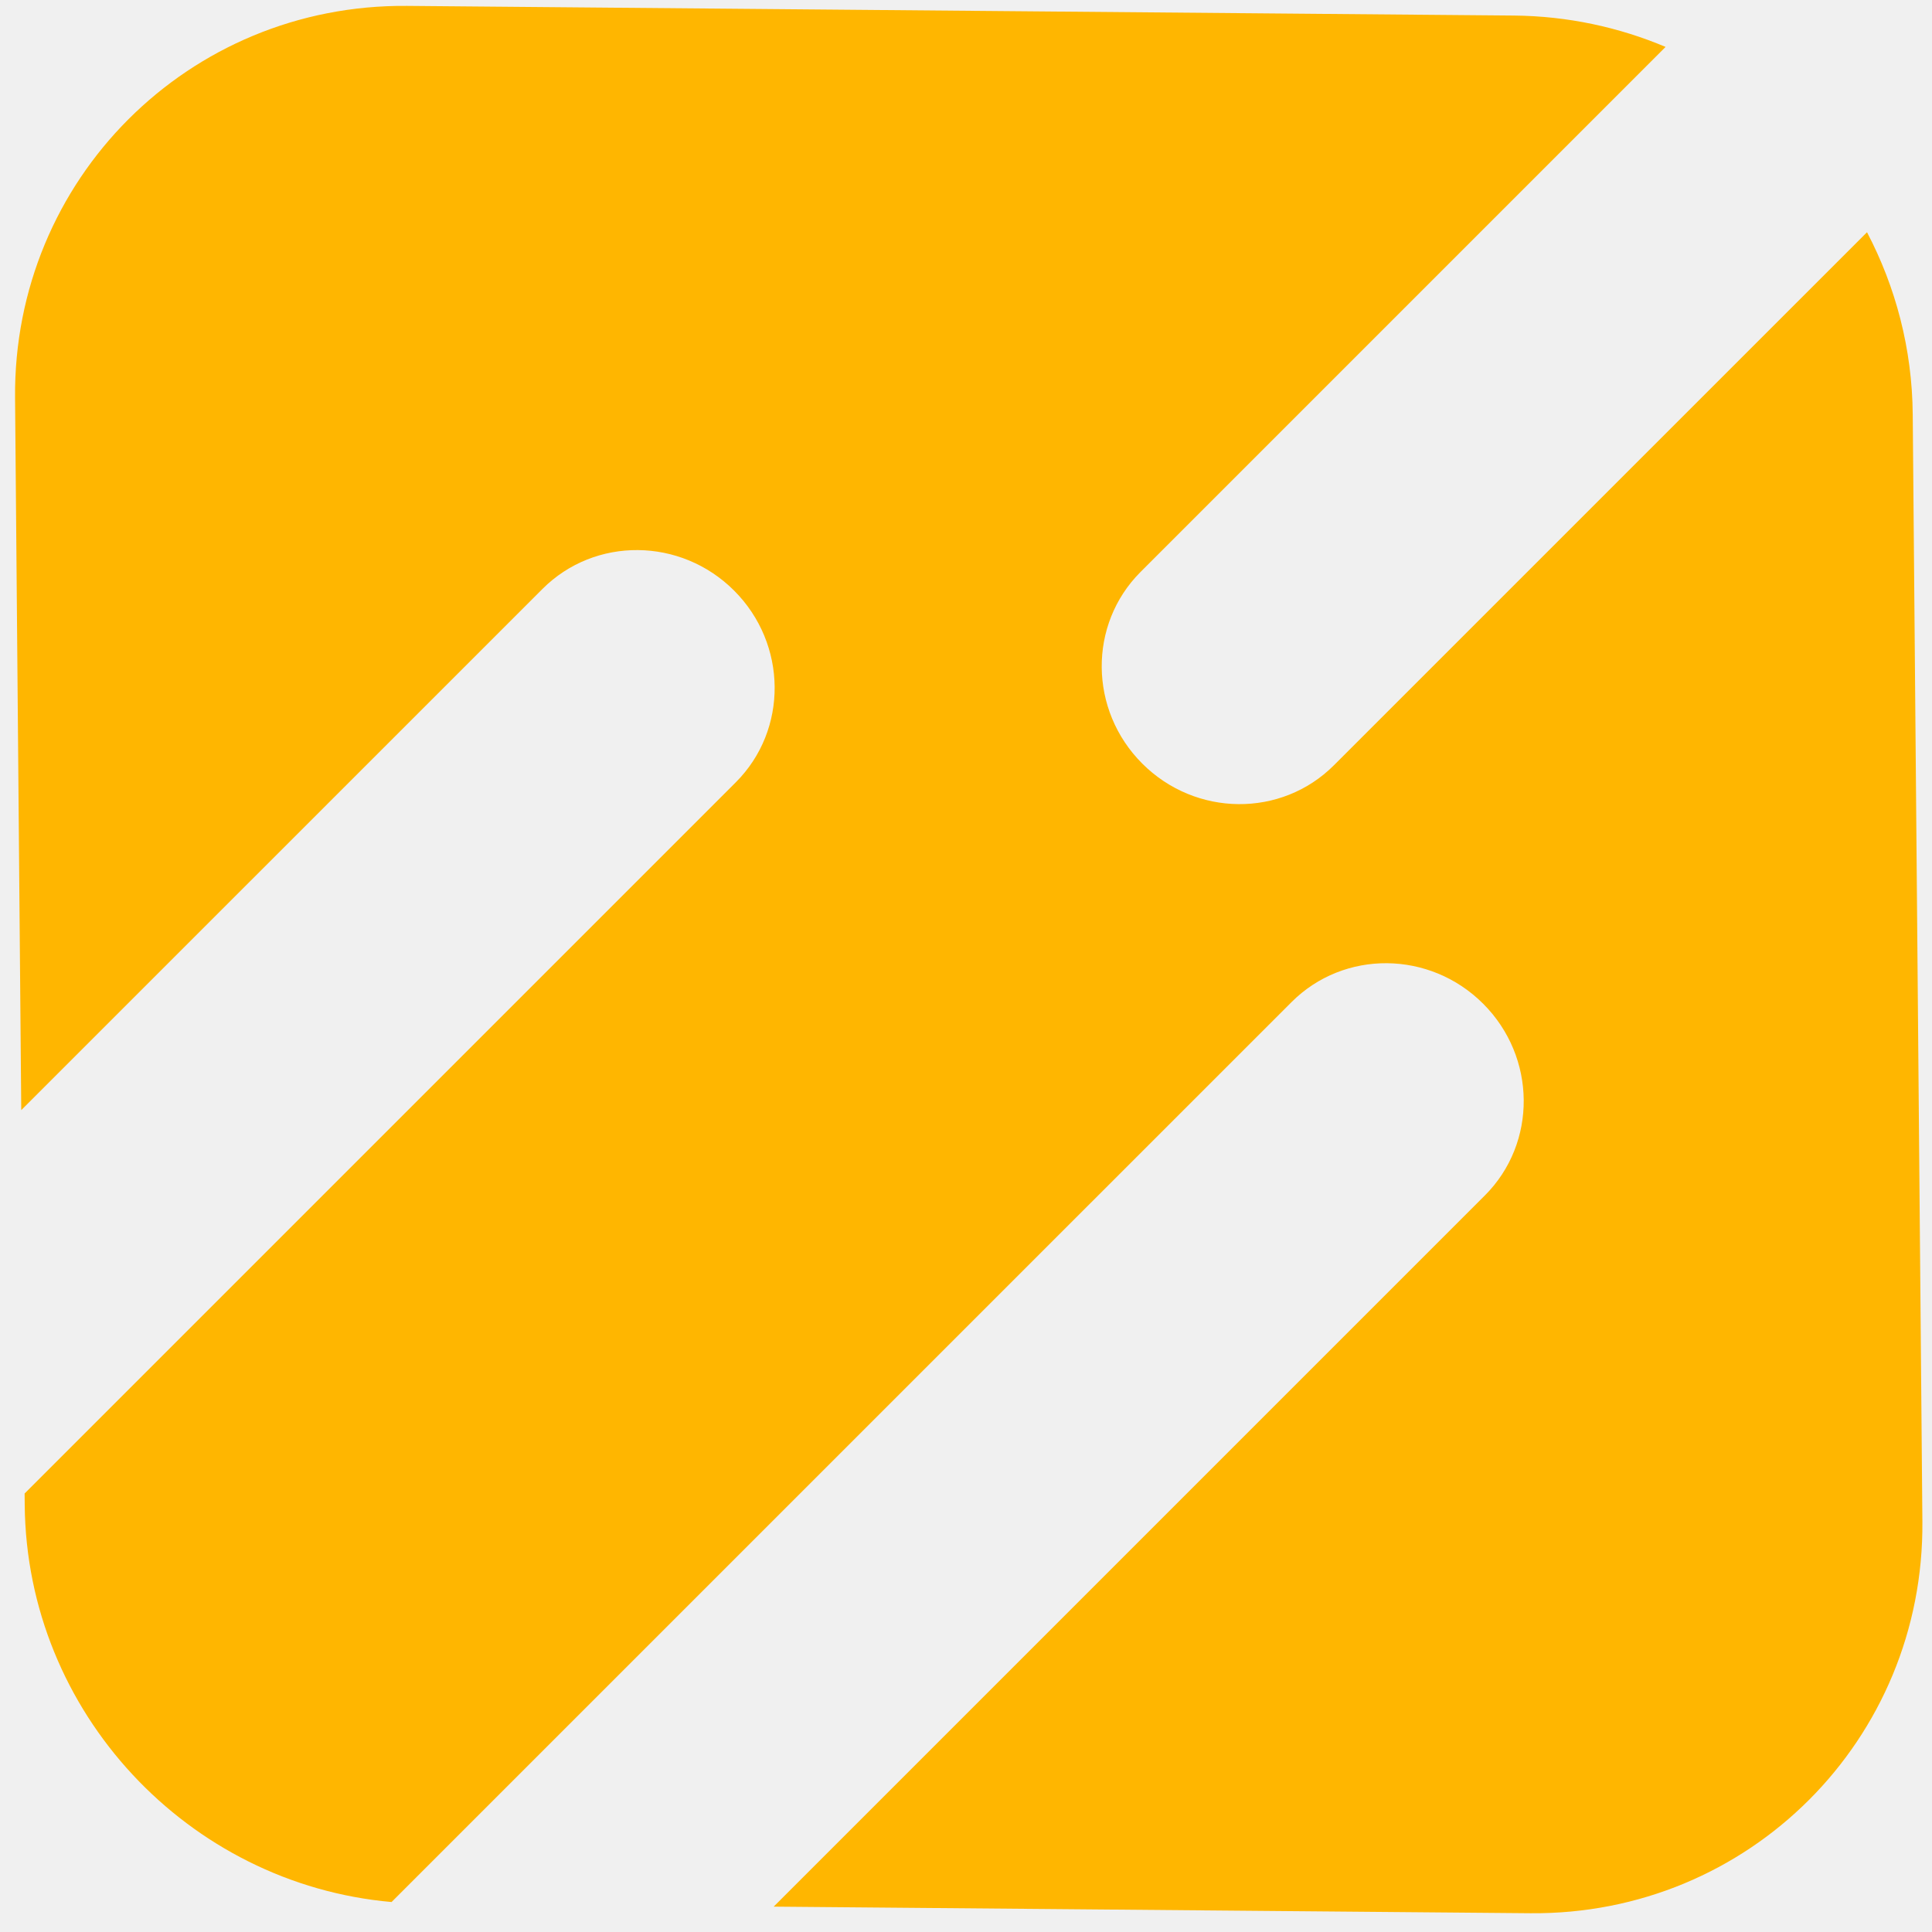
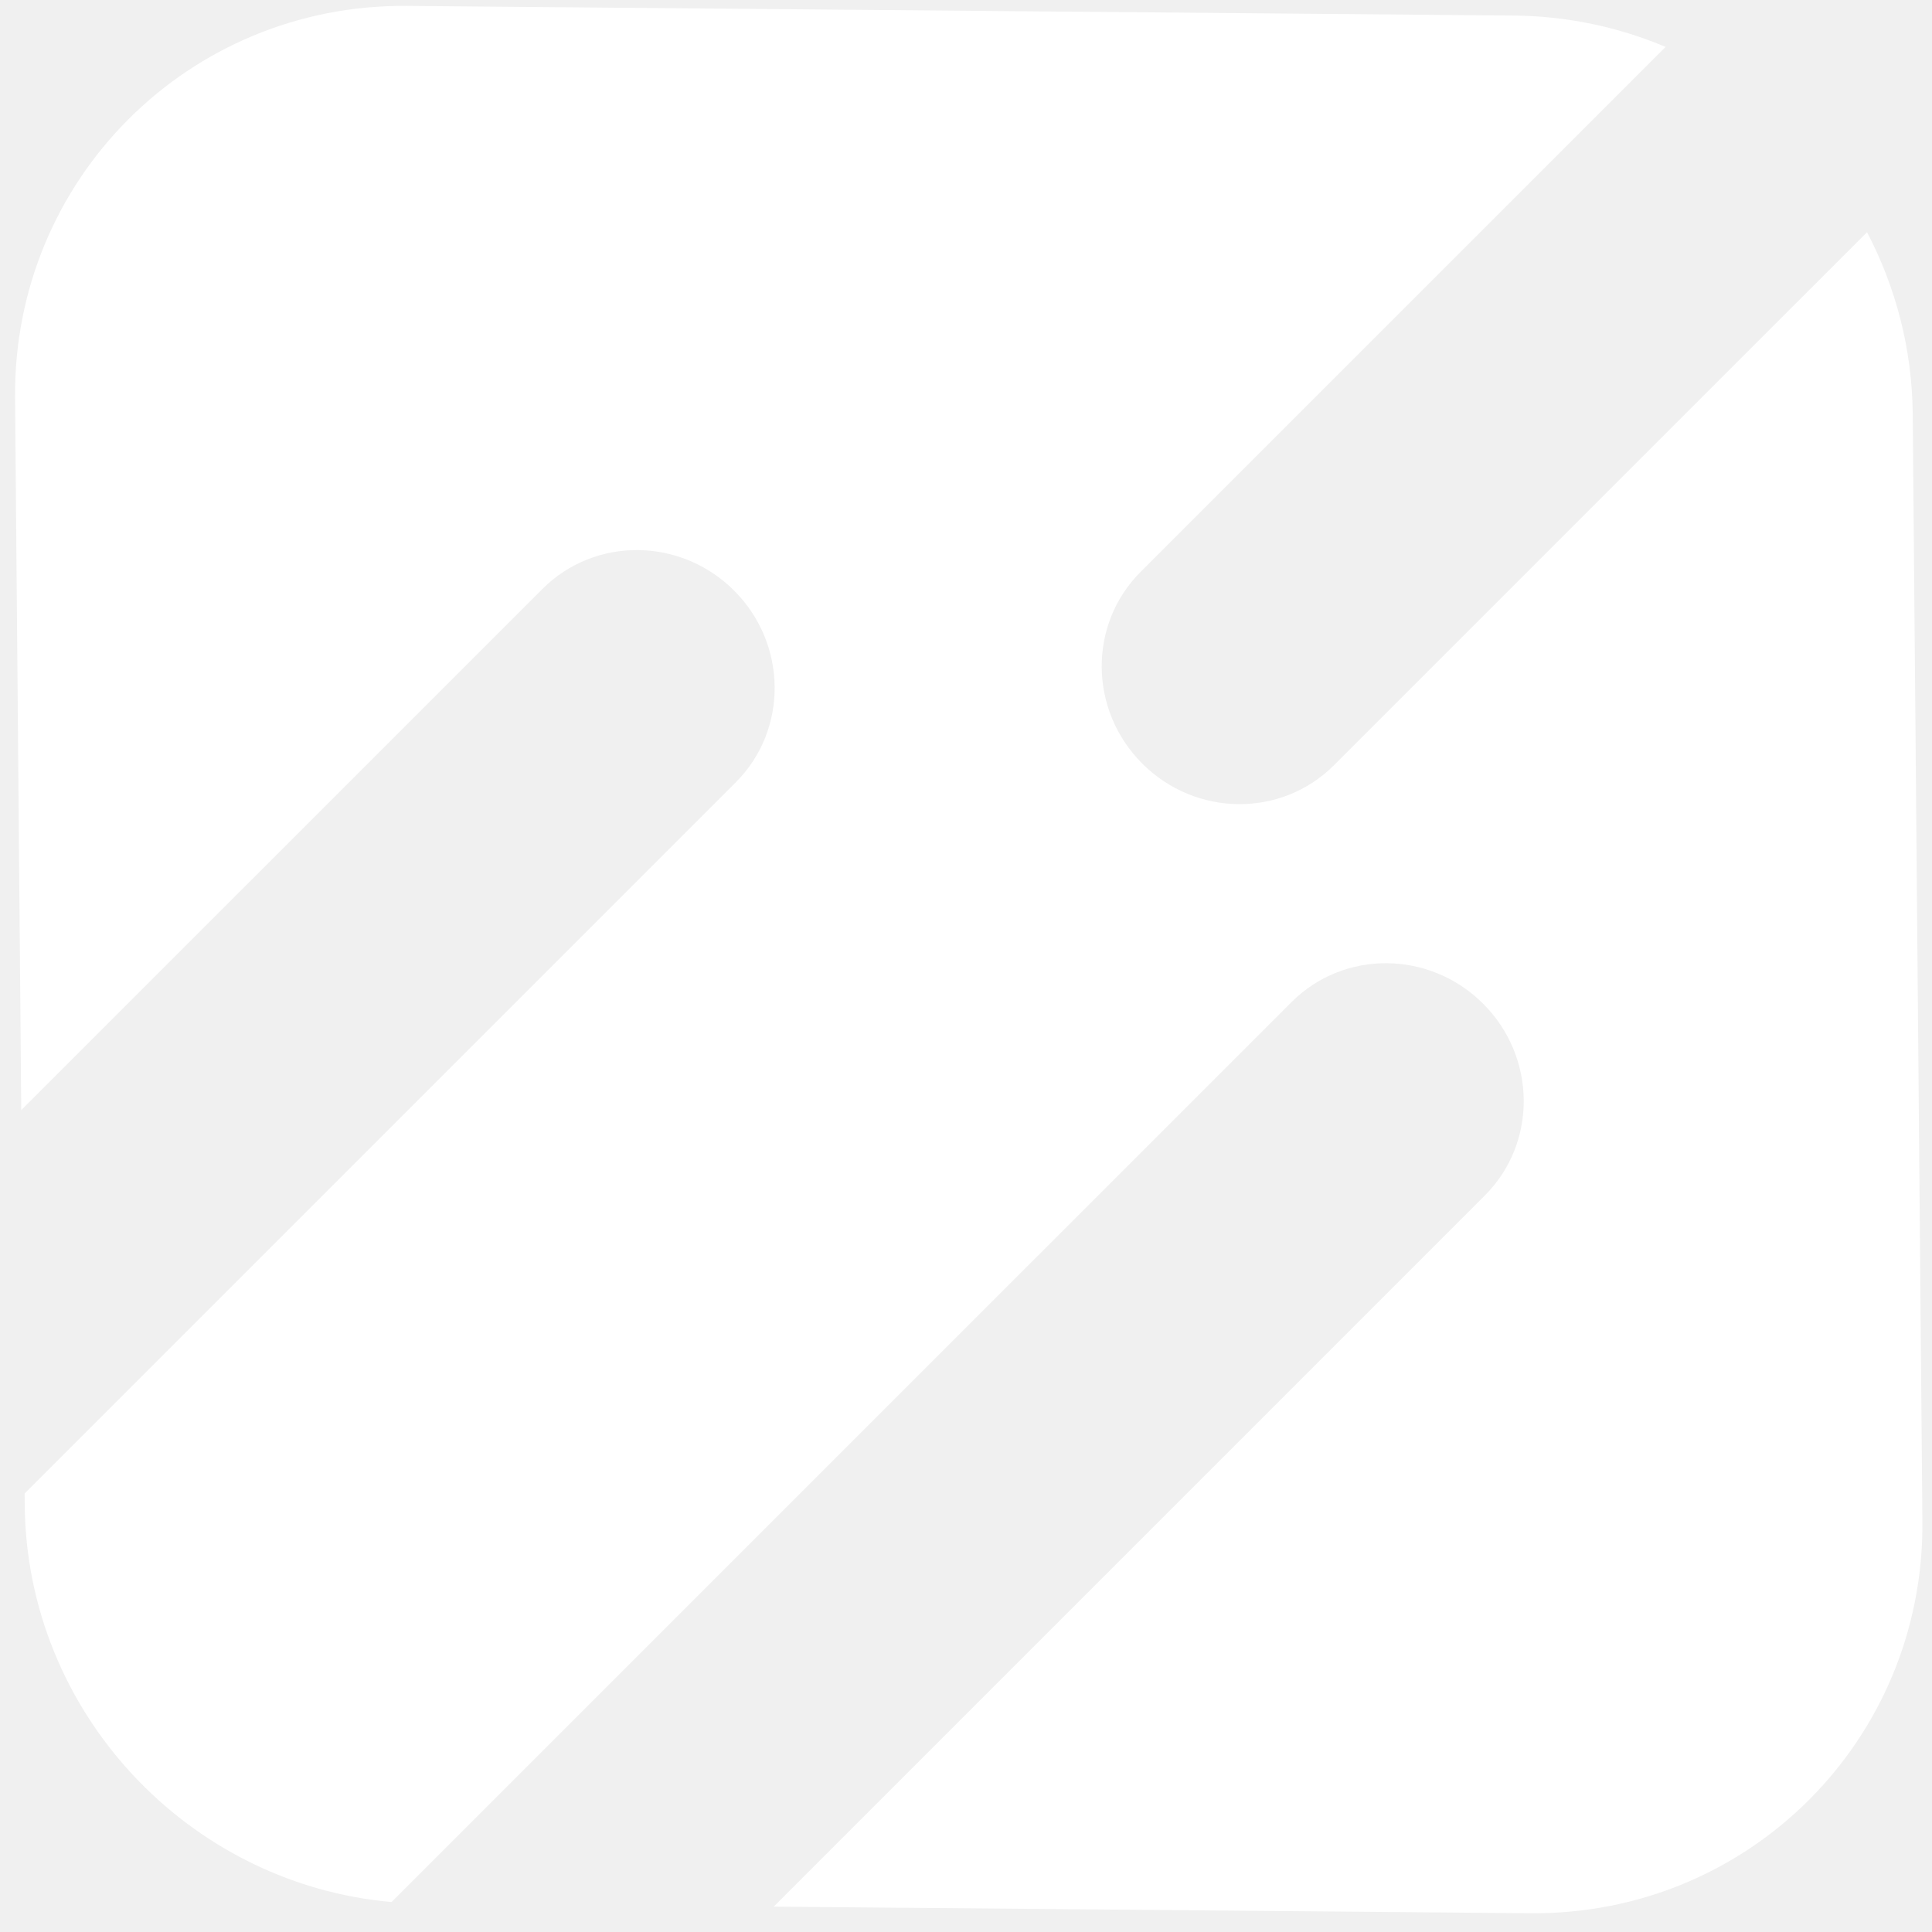
<svg xmlns="http://www.w3.org/2000/svg" width="39" height="39" viewBox="0 0 39 39" fill="none">
-   <path d="M23.024 11.545C21.965 12.604 21.98 14.336 23.058 15.414C24.136 16.492 25.868 16.507 26.927 15.448L37.688 4.688C38.267 5.791 38.6 7.042 38.611 8.364L38.806 30.71C38.844 35.118 35.302 38.66 30.895 38.621L15.618 38.488L29.974 24.132C31.033 23.073 31.018 21.34 29.94 20.262C28.862 19.184 27.13 19.169 26.071 20.229L7.904 38.395C3.795 38.031 0.535 34.567 0.499 30.376L0.497 30.148L14.853 15.792C15.912 14.733 15.897 13 14.819 11.922C13.742 10.845 12.009 10.829 10.95 11.889L0.429 22.409L0.304 8.03C0.266 3.623 3.808 0.081 8.215 0.119L30.561 0.314C31.643 0.324 32.677 0.548 33.622 0.947L23.024 11.545Z" fill="#ffb600" />
+   <path d="M23.024 11.545C21.965 12.604 21.98 14.336 23.058 15.414C24.136 16.492 25.868 16.507 26.927 15.448L37.688 4.688C38.267 5.791 38.6 7.042 38.611 8.364L38.806 30.71C38.844 35.118 35.302 38.66 30.895 38.621L15.618 38.488L29.974 24.132C31.033 23.073 31.018 21.34 29.94 20.262C28.862 19.184 27.13 19.169 26.071 20.229L7.904 38.395C3.795 38.031 0.535 34.567 0.499 30.376L0.497 30.148L14.853 15.792C15.912 14.733 15.897 13 14.819 11.922C13.742 10.845 12.009 10.829 10.95 11.889L0.429 22.409L0.304 8.03C0.266 3.623 3.808 0.081 8.215 0.119L30.561 0.314C31.643 0.324 32.677 0.548 33.622 0.947L23.024 11.545Z" fill="#ffffff" />
</svg>
